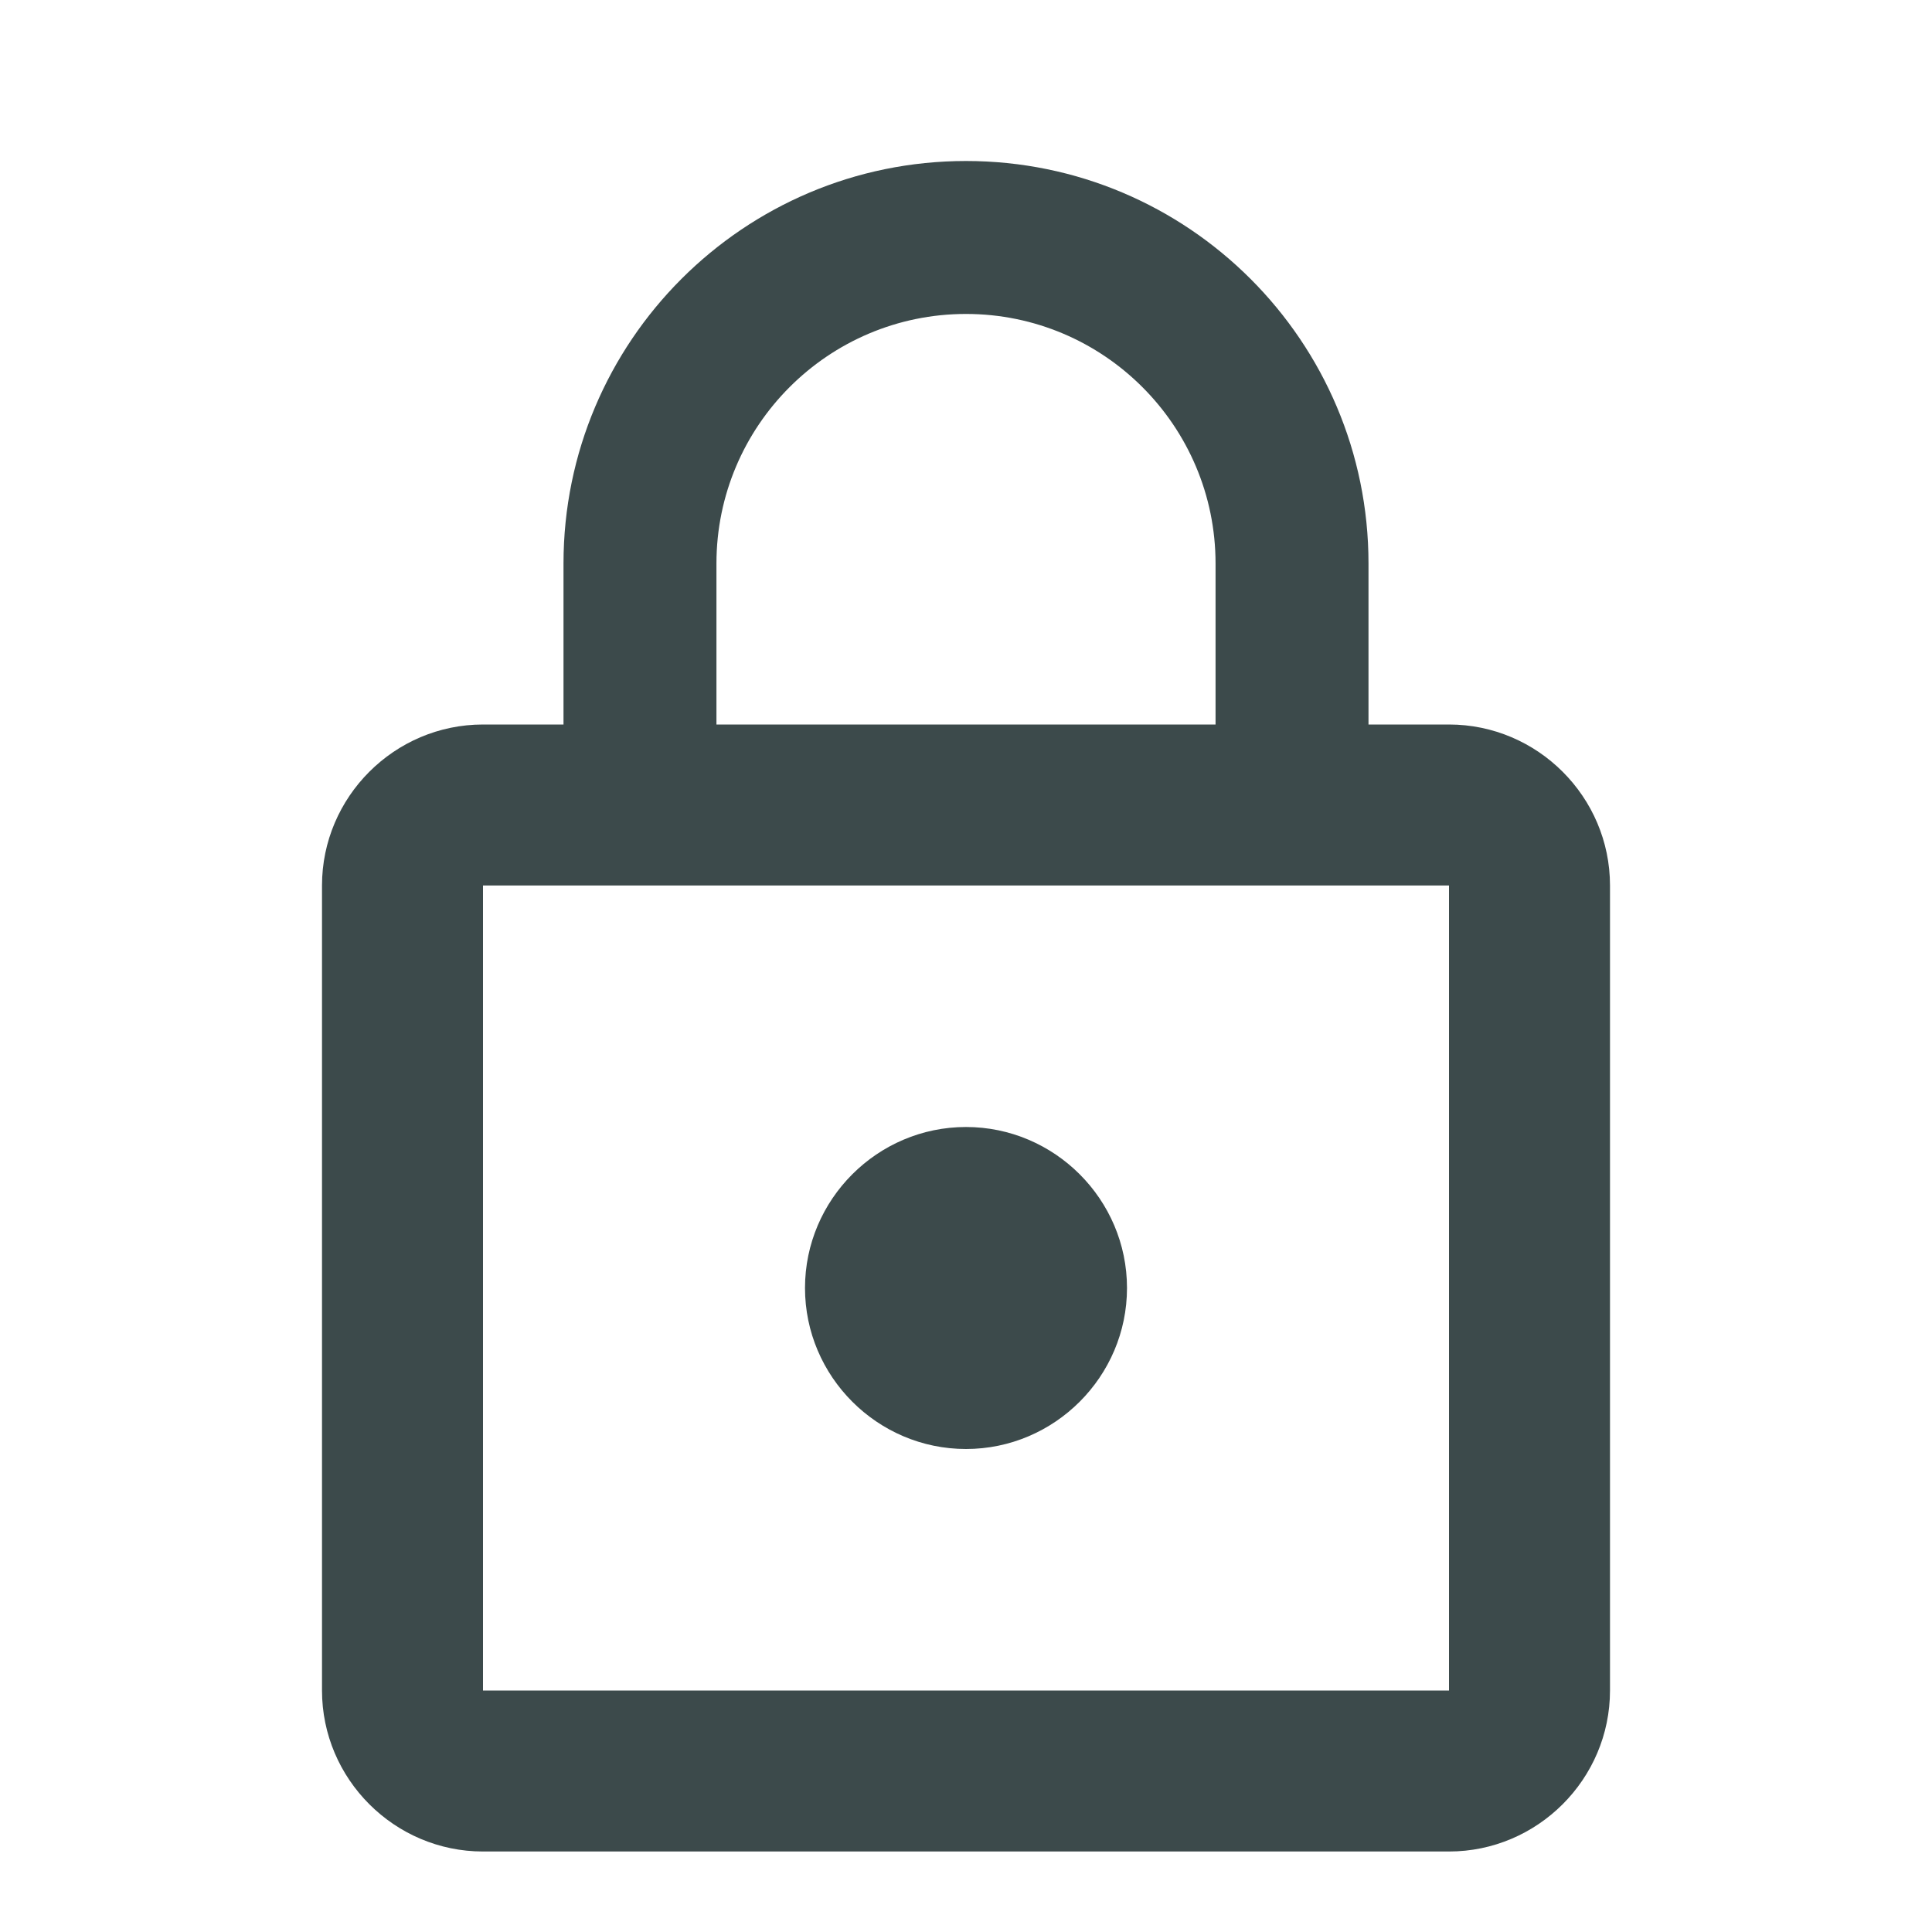
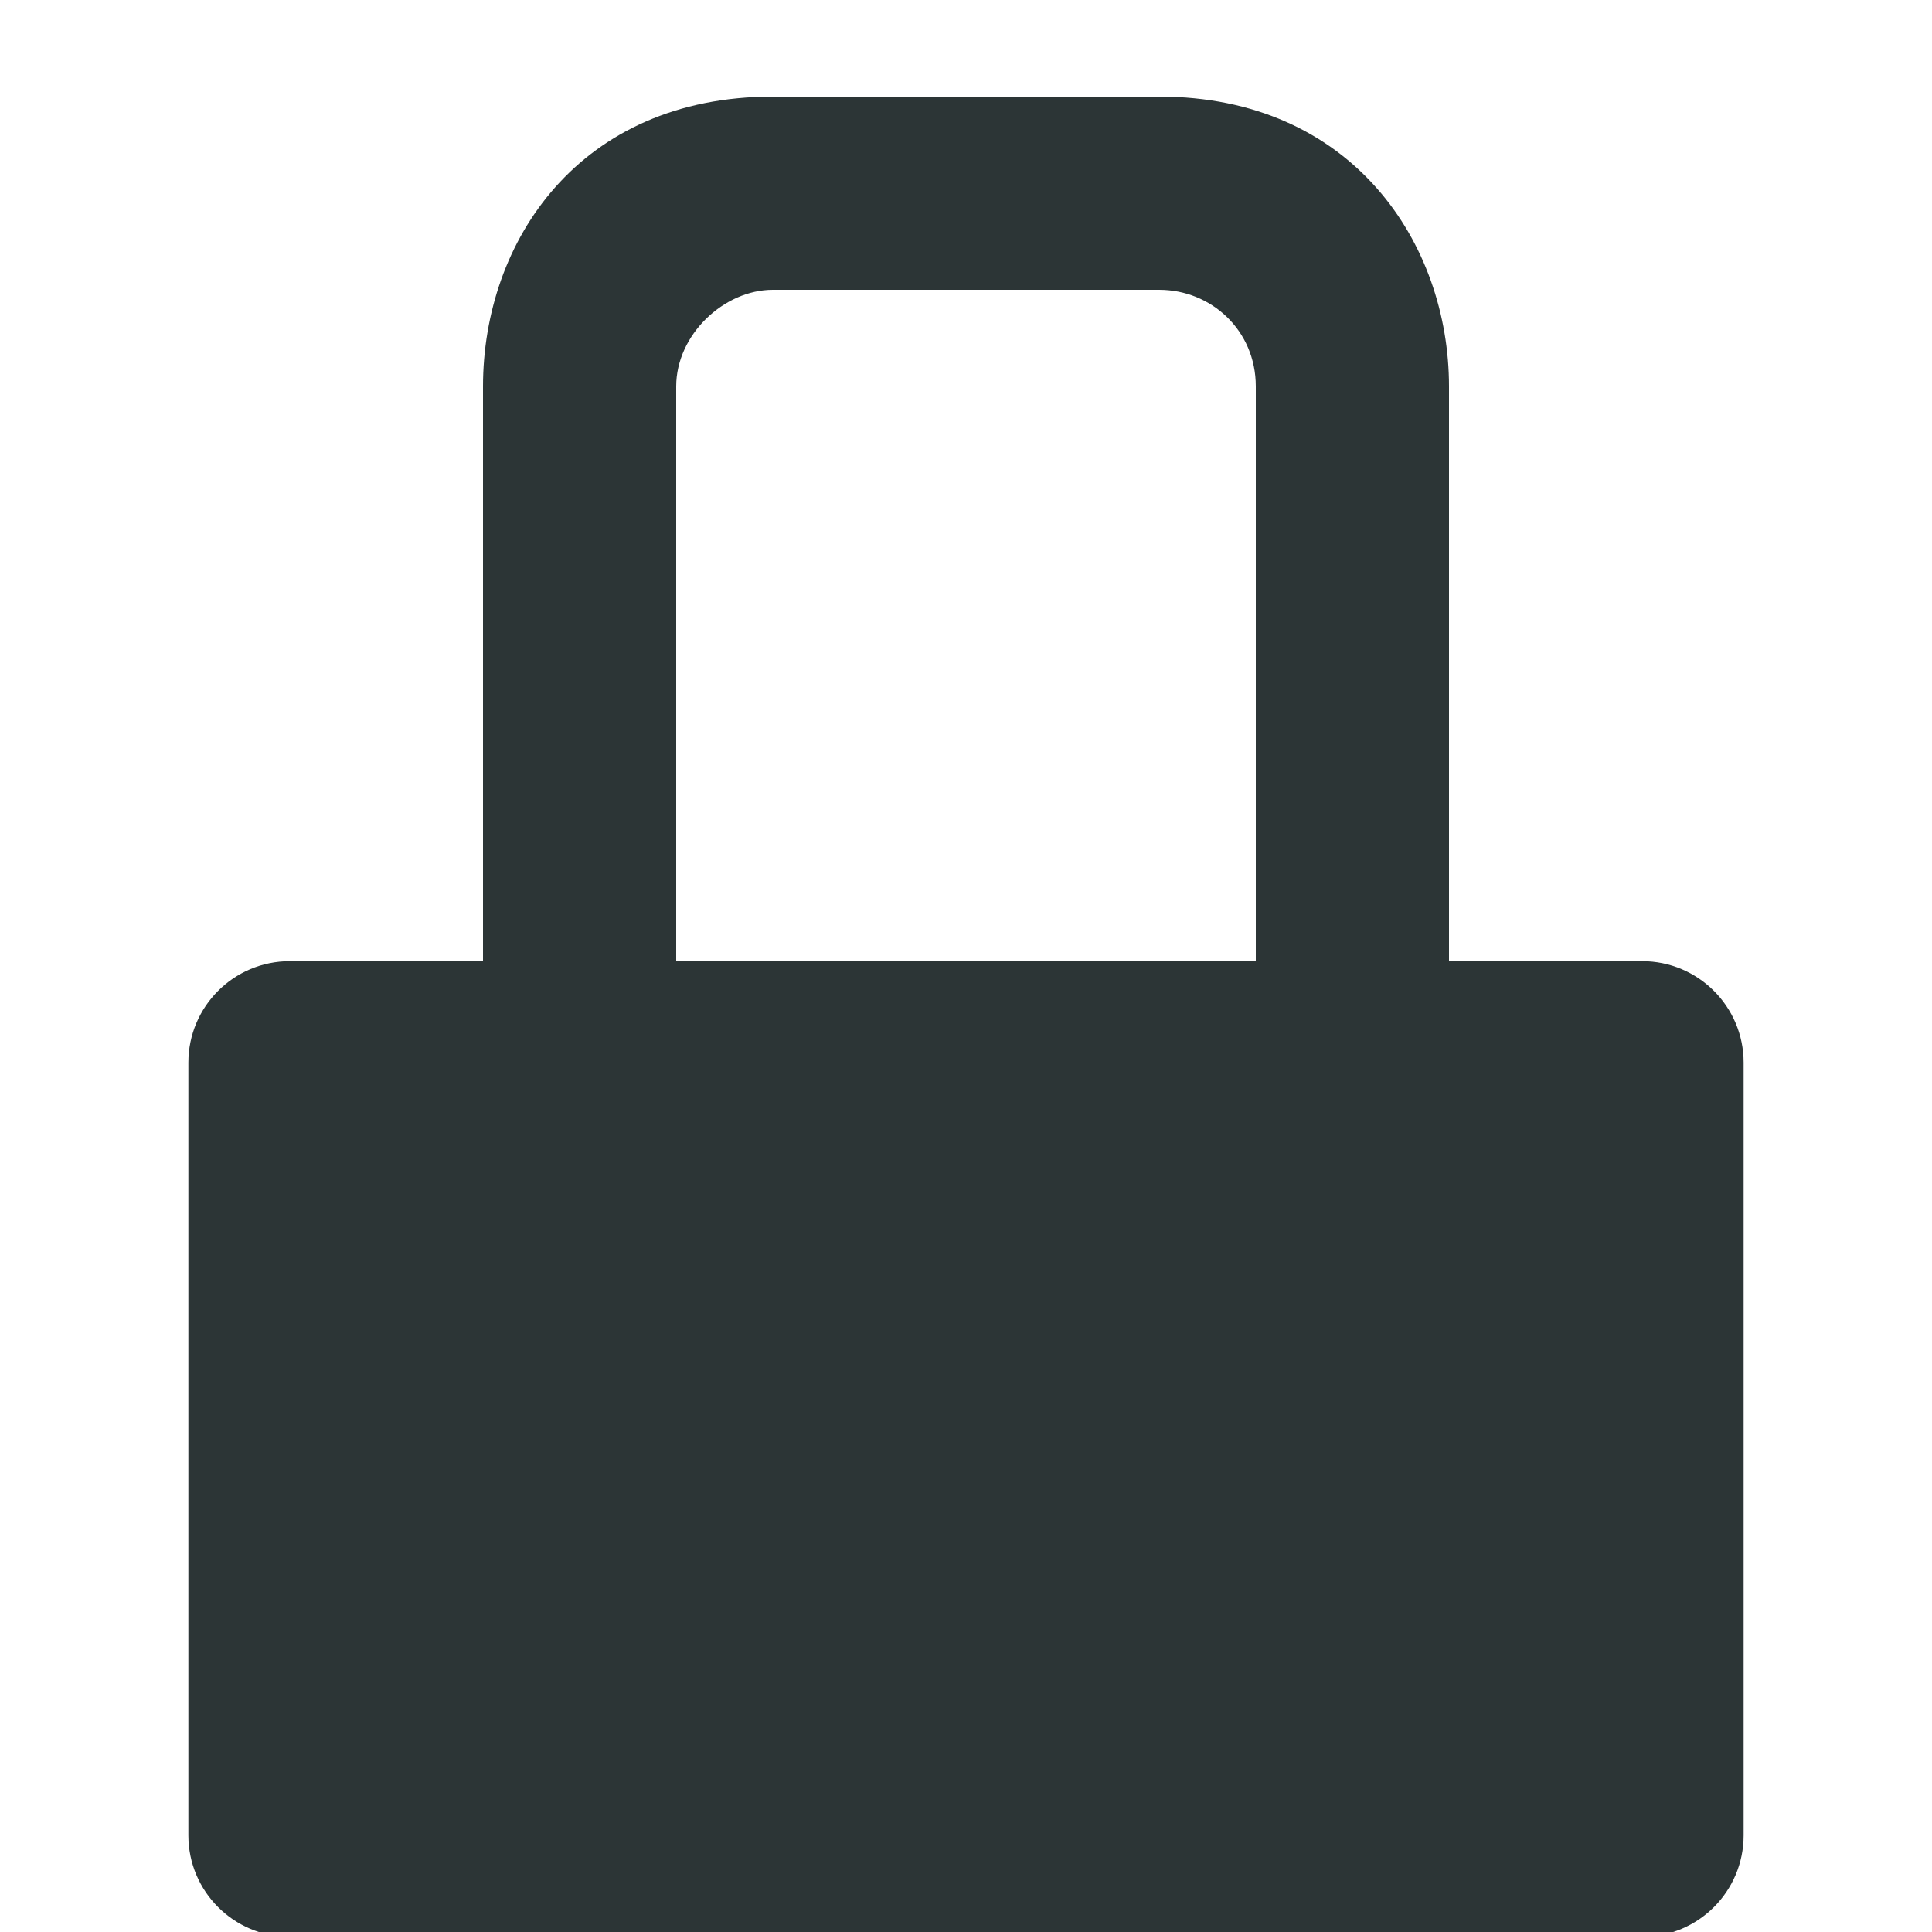
- <svg xmlns="http://www.w3.org/2000/svg" xmlns:xlink="http://www.w3.org/1999/xlink" fill="#3C4A4B" height="24" viewBox="0 0 24 22" width="24">
-   <defs>
-     <path d="M0 0h24v24H0V0z" id="a" />
-   </defs>
-   <clipPath id="b">
-     <use overflow="visible" xlink:href="#a" />
-   </clipPath>
-   <path clip-path="url(#b)" d="M12 17c1.1 0 2-.9 2-2s-.9-2-2-2-2 .9-2 2 .9 2 2 2zm6-9h-1V6c0-2.76-2.24-5-5-5S7 3.24 7 6v2H6c-1.1 0-2 .9-2 2v10c0 1.1.9 2 2 2h12c1.1 0 2-.9 2-2V10c0-1.1-.9-2-2-2zM8.9 6c0-1.71 1.39-3.1 3.1-3.1s3.1 1.39 3.1 3.1v2H8.9V6zM18 20H6V10h12v10z" />
+ <svg xmlns="http://www.w3.org/2000/svg" id="svg6" viewBox="0 0 20 20" height="20" width="20" version="1.1">
+   <defs id="defs10" />
+   <rect style="fill:#2c3536;fill-opacity:1;stroke-width:0.1;stroke:#2c3536;stroke-opacity:1;stroke-miterlimit:4;stroke-dasharray:none" id="rect897" width="16" height="10" x="2" y="10" ry="1" />
+   <rect style="fill:#2c3536;fill-opacity:1" id="rect901" width="2" height="6" x="5" y="4" />
+   <rect style="fill:#2c3536;fill-opacity:1;stroke-width:0.816" id="rect901-6" width="2" height="6" x="13" y="4" />
+   <path style="fill:#2c3536;fill-opacity:1;stroke:none;stroke-width:1px;stroke-linecap:butt;stroke-linejoin:miter;stroke-opacity:1" d="M 5,4 C 5,2.495 6,1 8,1 h 4 c 2,0 3,1.521 3,3 H 13 C 13,3.417 12.536,3 12,3 H 8 C 7.495,3 7,3.464 7,4 Z" id="path924" />
</svg>
